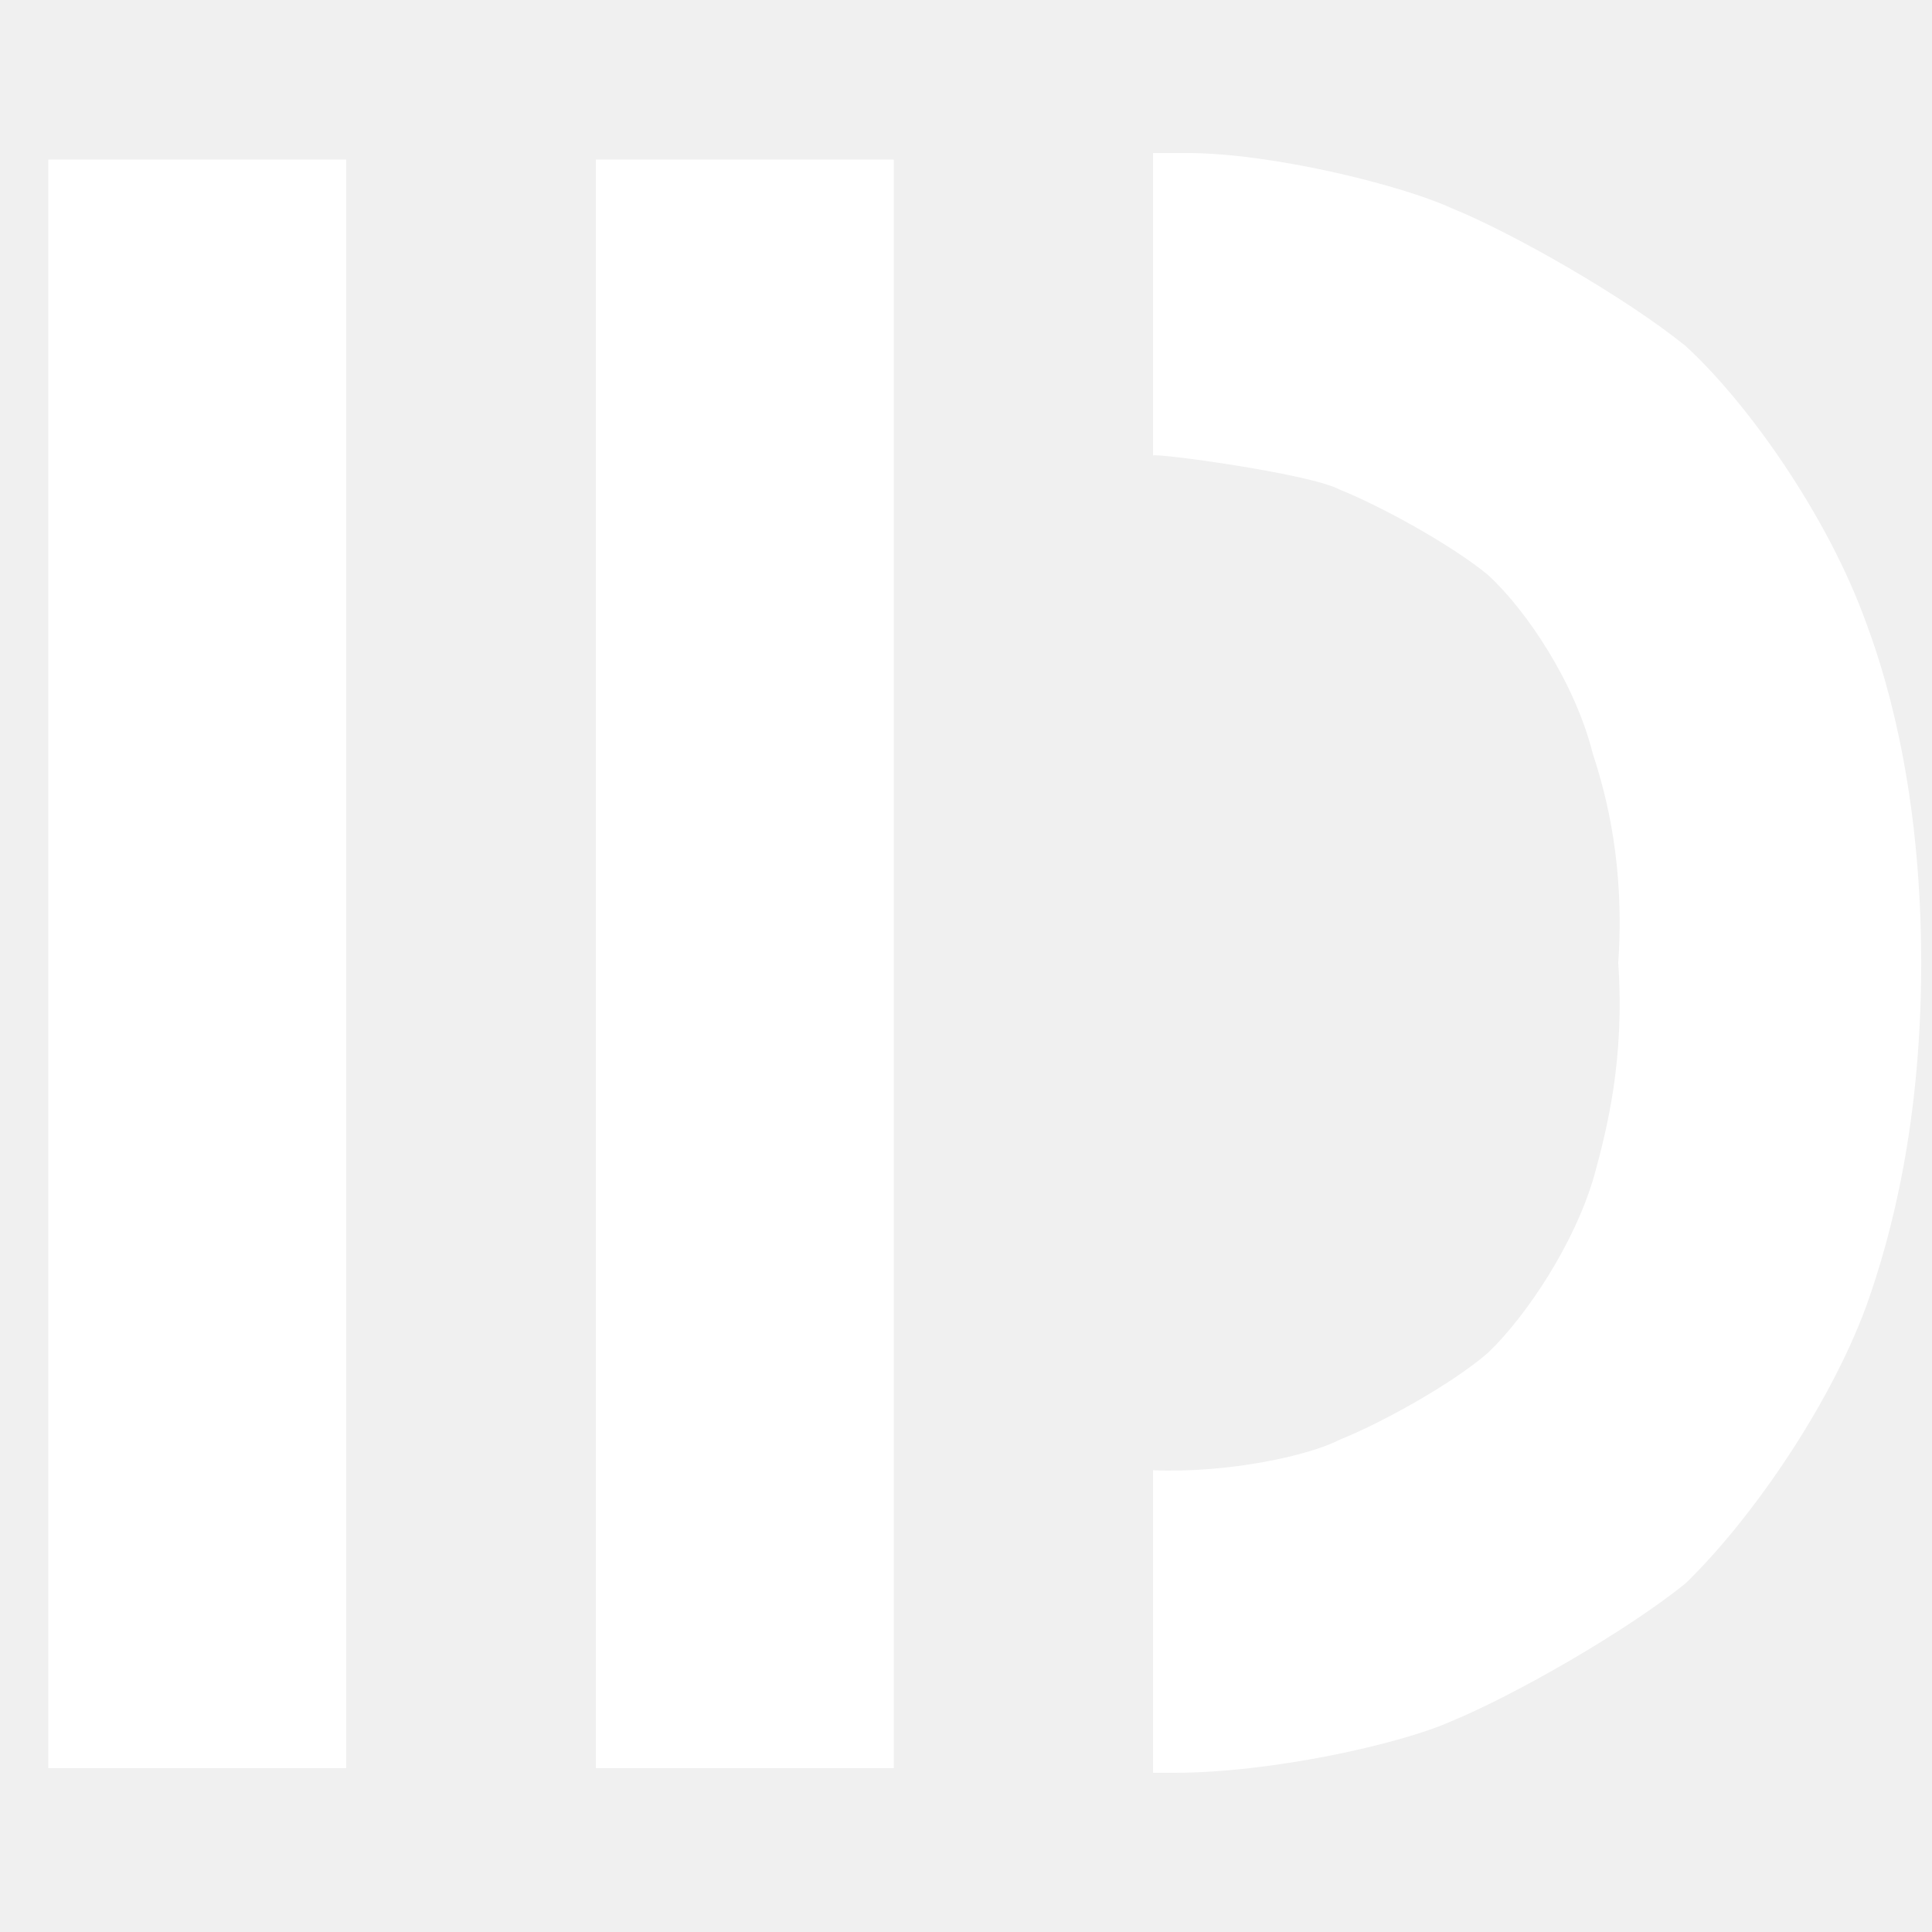
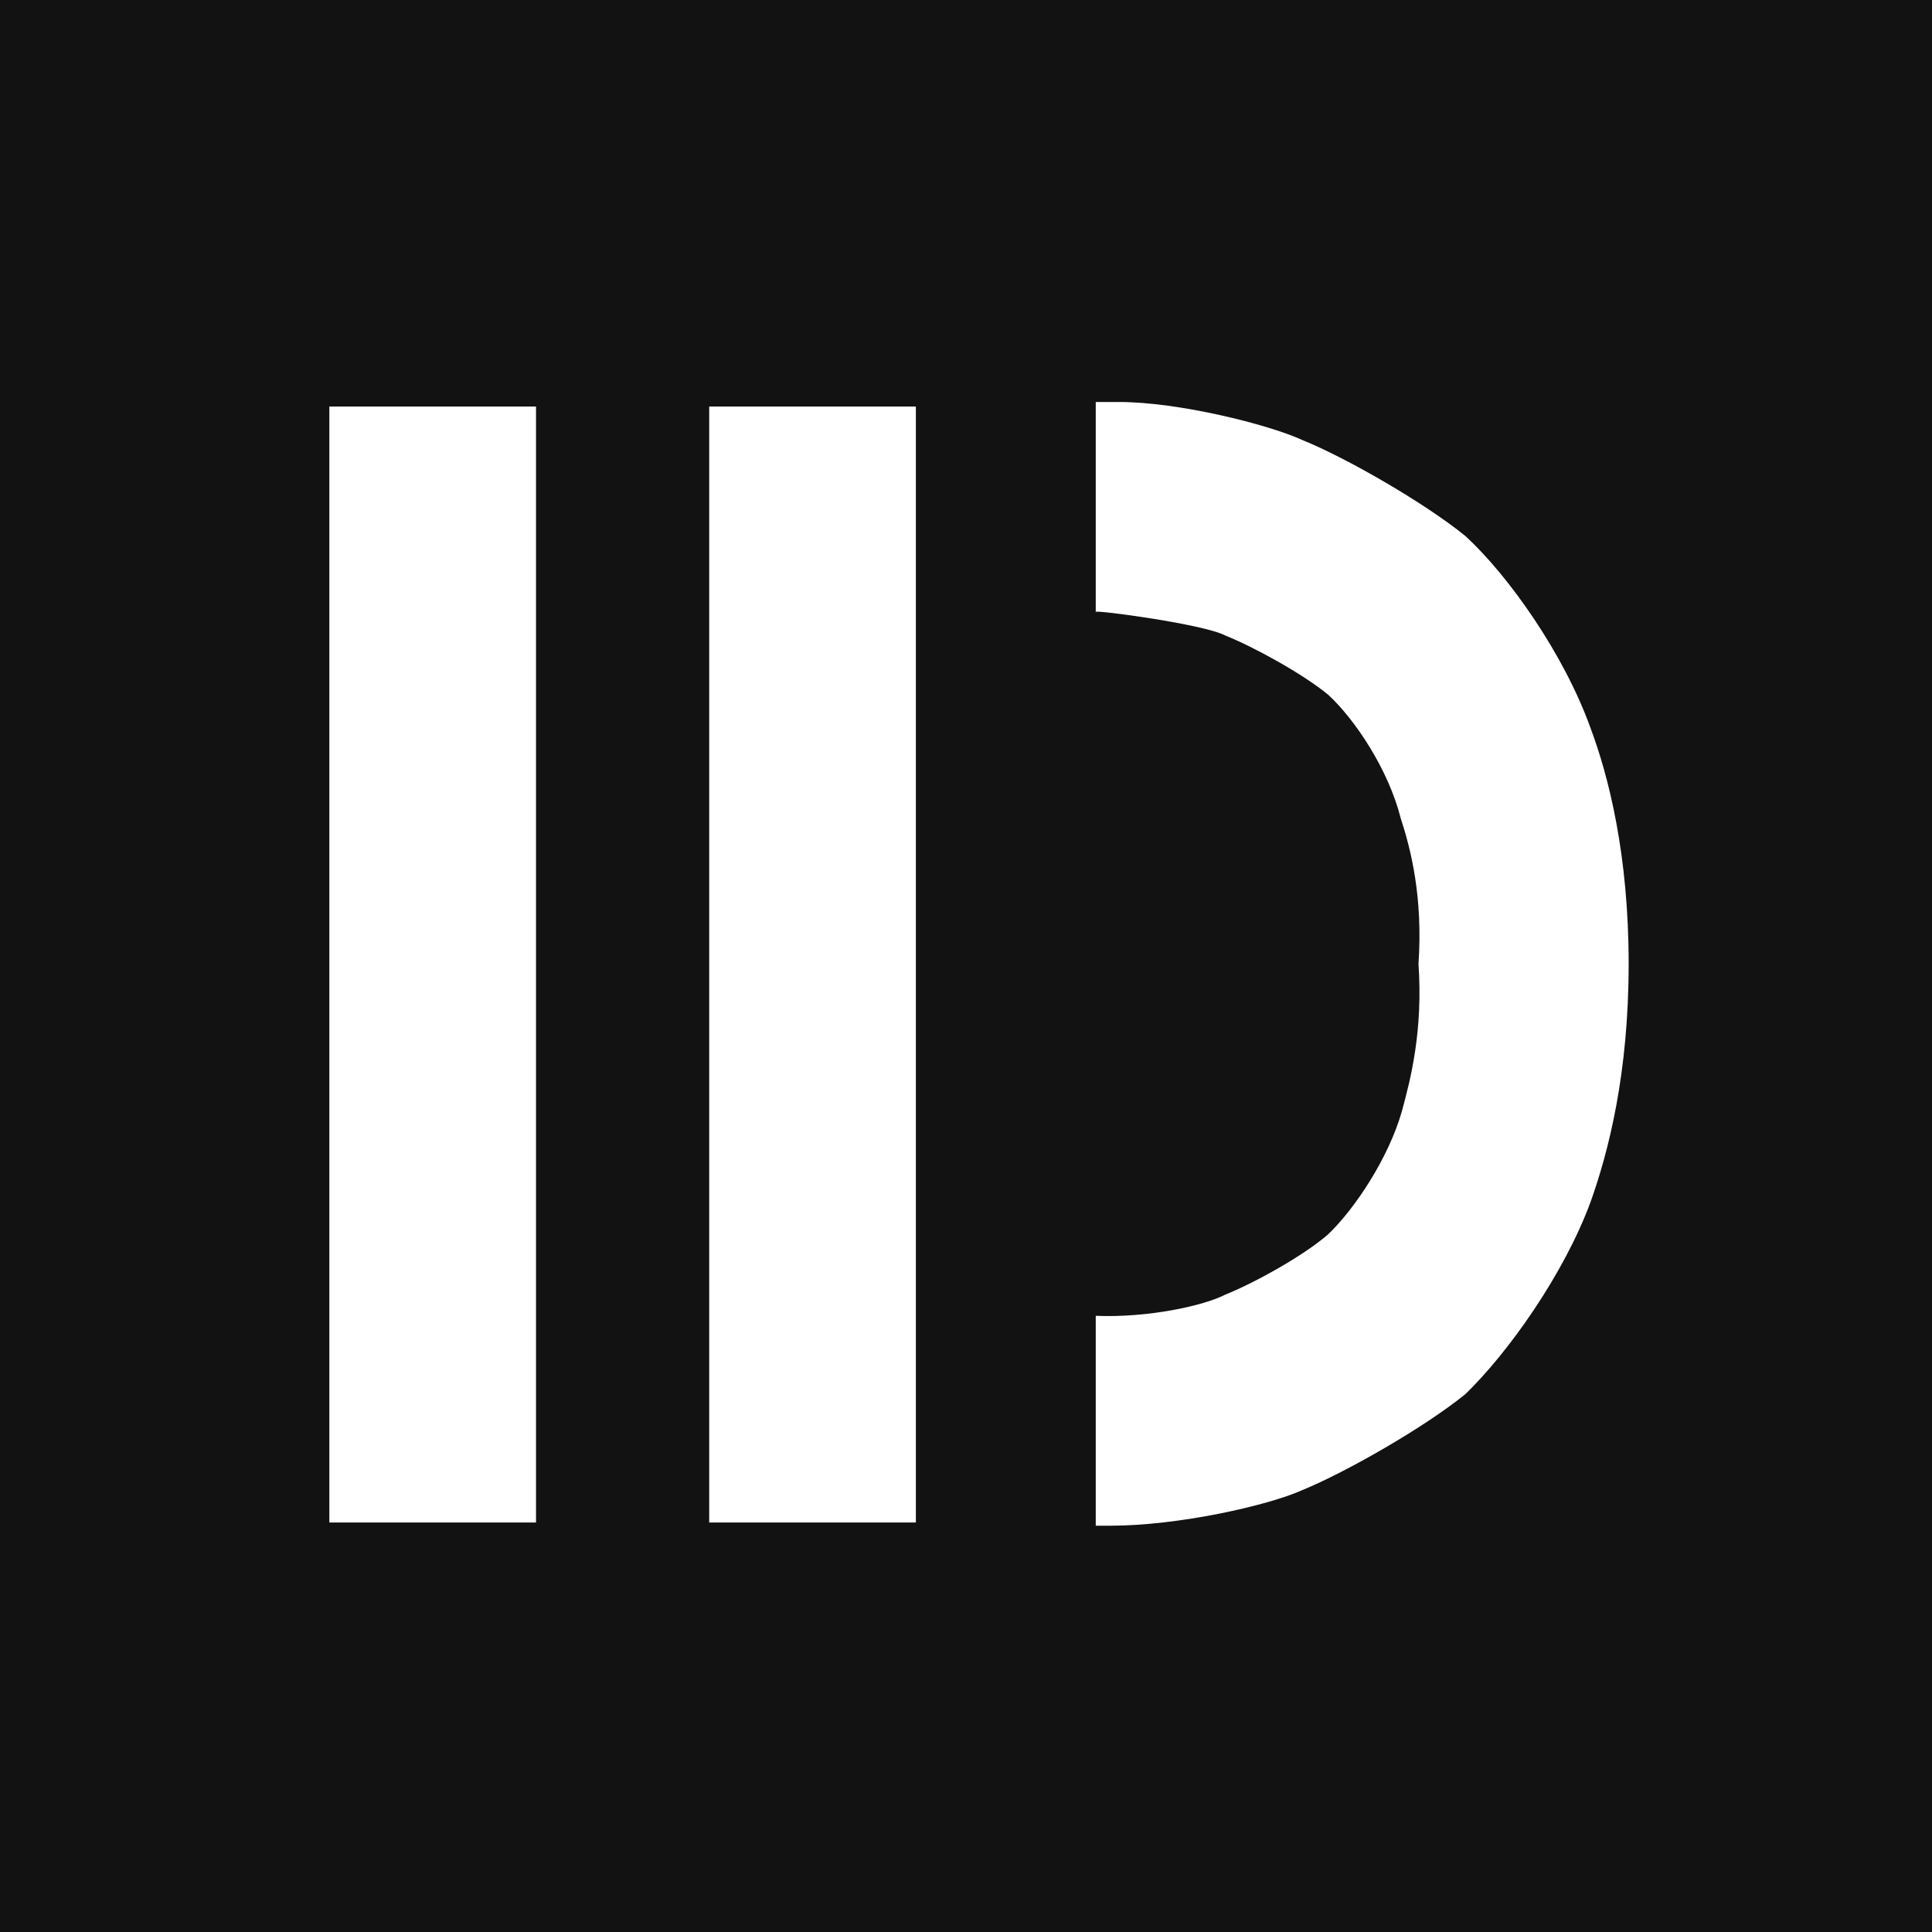
- <svg xmlns="http://www.w3.org/2000/svg" width="500" zoomAndPan="magnify" viewBox="0 0 375 375" height="500" preserveAspectRatio="xMidYMid meet" version="1.0">
-   <g fill="#ffffff" fill-opacity="1">
-     <g transform="matrix(0.75, 0, 0, 0.75, 0.0000045, 0)">
-       <rect x="12.5" y="41.3" width="77.1" height="416.3" />
-       <rect x="154.2" y="41.3" width="77.1" height="416.3" />
-       <path fill-rule="evenodd" d="M 298.4 39.6 L 307.1 39.6 C 329.2 39.6, 362.6 47.9, 375.5 53.8 C 391.8 60.4, 420.9 77.1, 436.3 89.6 C 452.2 104.2, 473 133.4, 483 161.3 C 489.7 179.2, 497.2 208.4, 497.2 249.2 C 497.2 290.1, 489.7 319.2, 483 338 C 473 365.1, 452.2 394.3, 436.3 409.7 C 420.9 422.2, 391.8 438.8, 375.5 445.5 C 362.6 451.3, 329.2 458.8, 303.8 458.8 L 298.4 458.8 Z M 298.4 117.9 C 298.4 117.1, 338.8 122.5, 346.7 126.7 C 357.2 130.9, 375.5 140.9, 385.1 148.8 C 395.1 158, 407.6 176.7, 412.2 195 C 415.9 206.3, 420.5 224.2, 418.8 249.2 C 420.5 274.2, 415.9 292.1, 412.6 304.2 C 407.6 321.7, 395.1 340.5, 385.1 350.1 C 375.5 358.4, 357.2 368.4, 346.7 372.6 C 338.8 376.7, 318 381.3, 298.4 380.5 Z" />
+ <svg xmlns="http://www.w3.org/2000/svg" viewBox="0 0 100 100" width="100" height="100">
+   <rect width="100" height="100" fill="#121212" />
+   <g transform="translate(50 50) scale(0.185) translate(-187.5 -187.5)">
+     <g fill="#ffffff" fill-opacity="1">
+       <g transform="matrix(0.75, 0, 0, 0.75, 0.0000045, 0)">
+         <rect x="12.5" y="41.3" width="77.1" height="416.3" />
+         <rect x="154.2" y="41.3" width="77.1" height="416.3" />
+         <path fill-rule="evenodd" d="M 298.4 39.6 L 307.1 39.6 C 329.2 39.6, 362.6 47.9, 375.5 53.8 C 391.8 60.4, 420.9 77.1, 436.3 89.6 C 452.2 104.2, 473 133.4, 483 161.3 C 489.7 179.2, 497.2 208.4, 497.2 249.2 C 497.2 290.1, 489.7 319.2, 483 338 C 473 365.1, 452.2 394.3, 436.3 409.7 C 420.9 422.2, 391.8 438.8, 375.5 445.5 C 362.6 451.3, 329.2 458.8, 303.8 458.8 L 298.4 458.8 Z M 298.4 117.9 C 298.4 117.1, 338.8 122.5, 346.7 126.7 C 357.2 130.9, 375.5 140.9, 385.1 148.8 C 395.1 158, 407.6 176.7, 412.2 195 C 415.9 206.3, 420.5 224.2, 418.8 249.2 C 420.5 274.2, 415.9 292.1, 412.6 304.2 C 407.6 321.7, 395.1 340.5, 385.1 350.1 C 375.5 358.4, 357.2 368.4, 346.7 372.6 C 338.8 376.7, 318 381.3, 298.4 380.5 Z" />
+       </g>
    </g>
  </g>
</svg>
